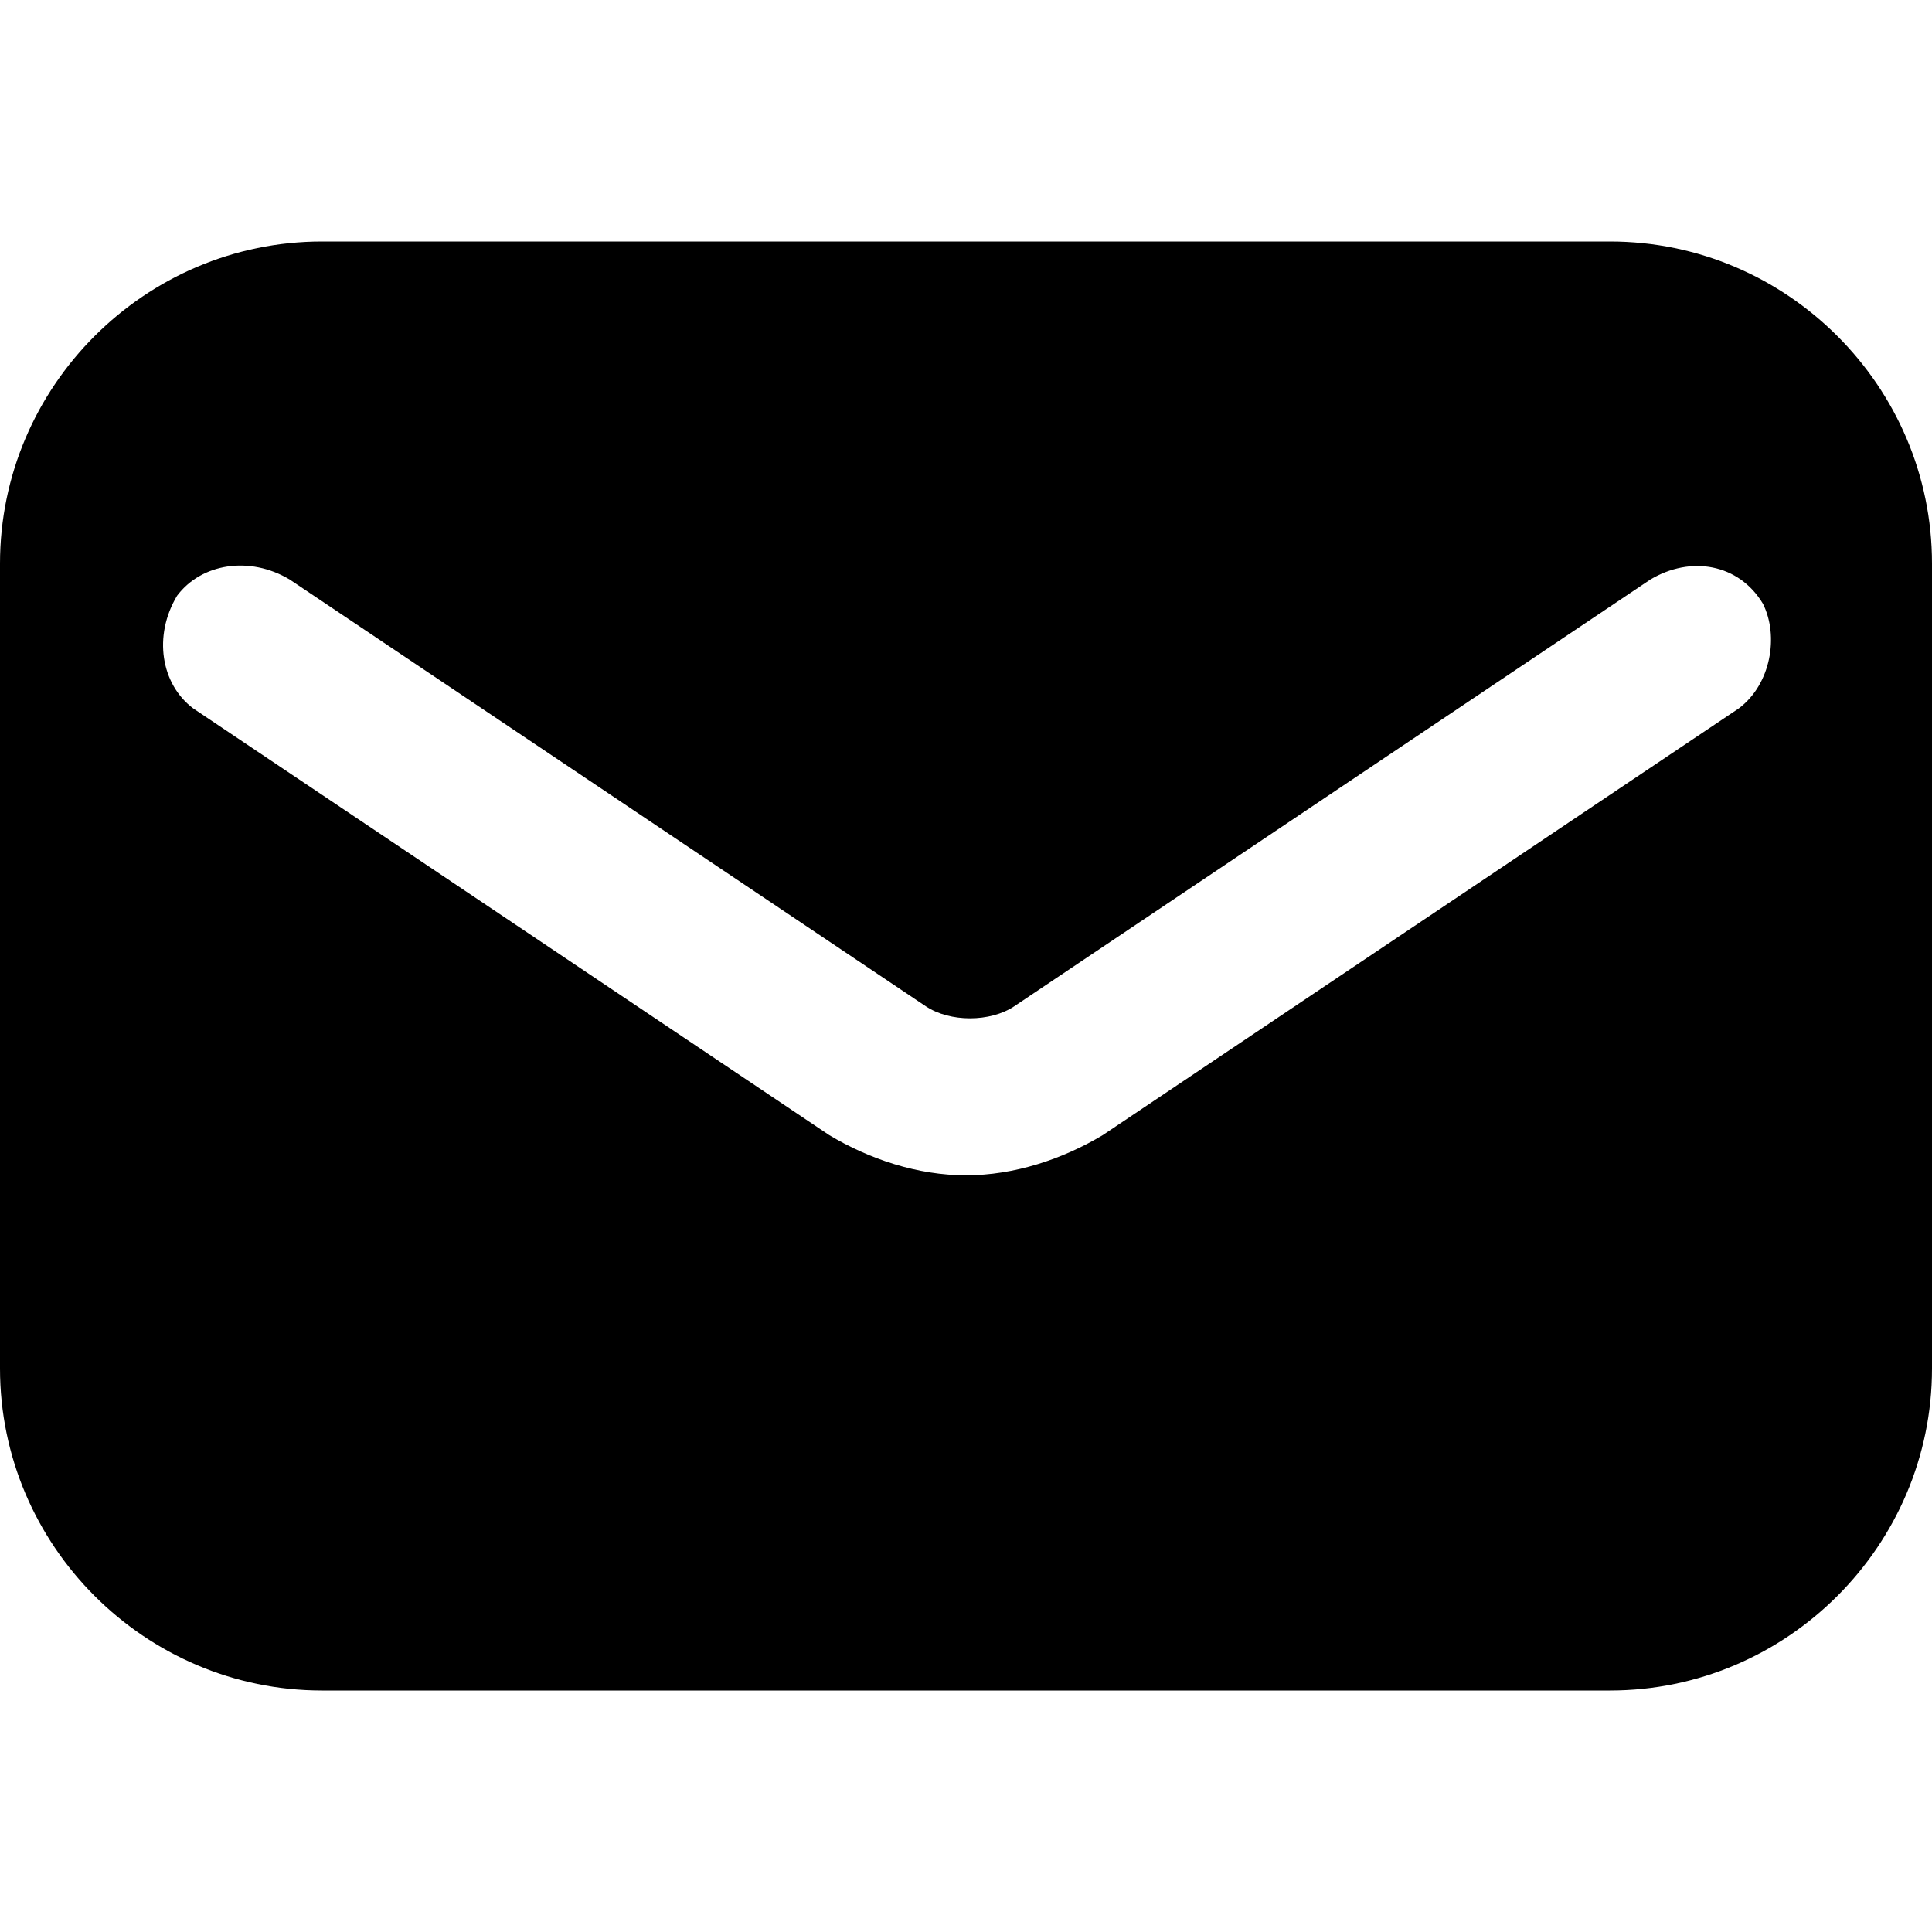
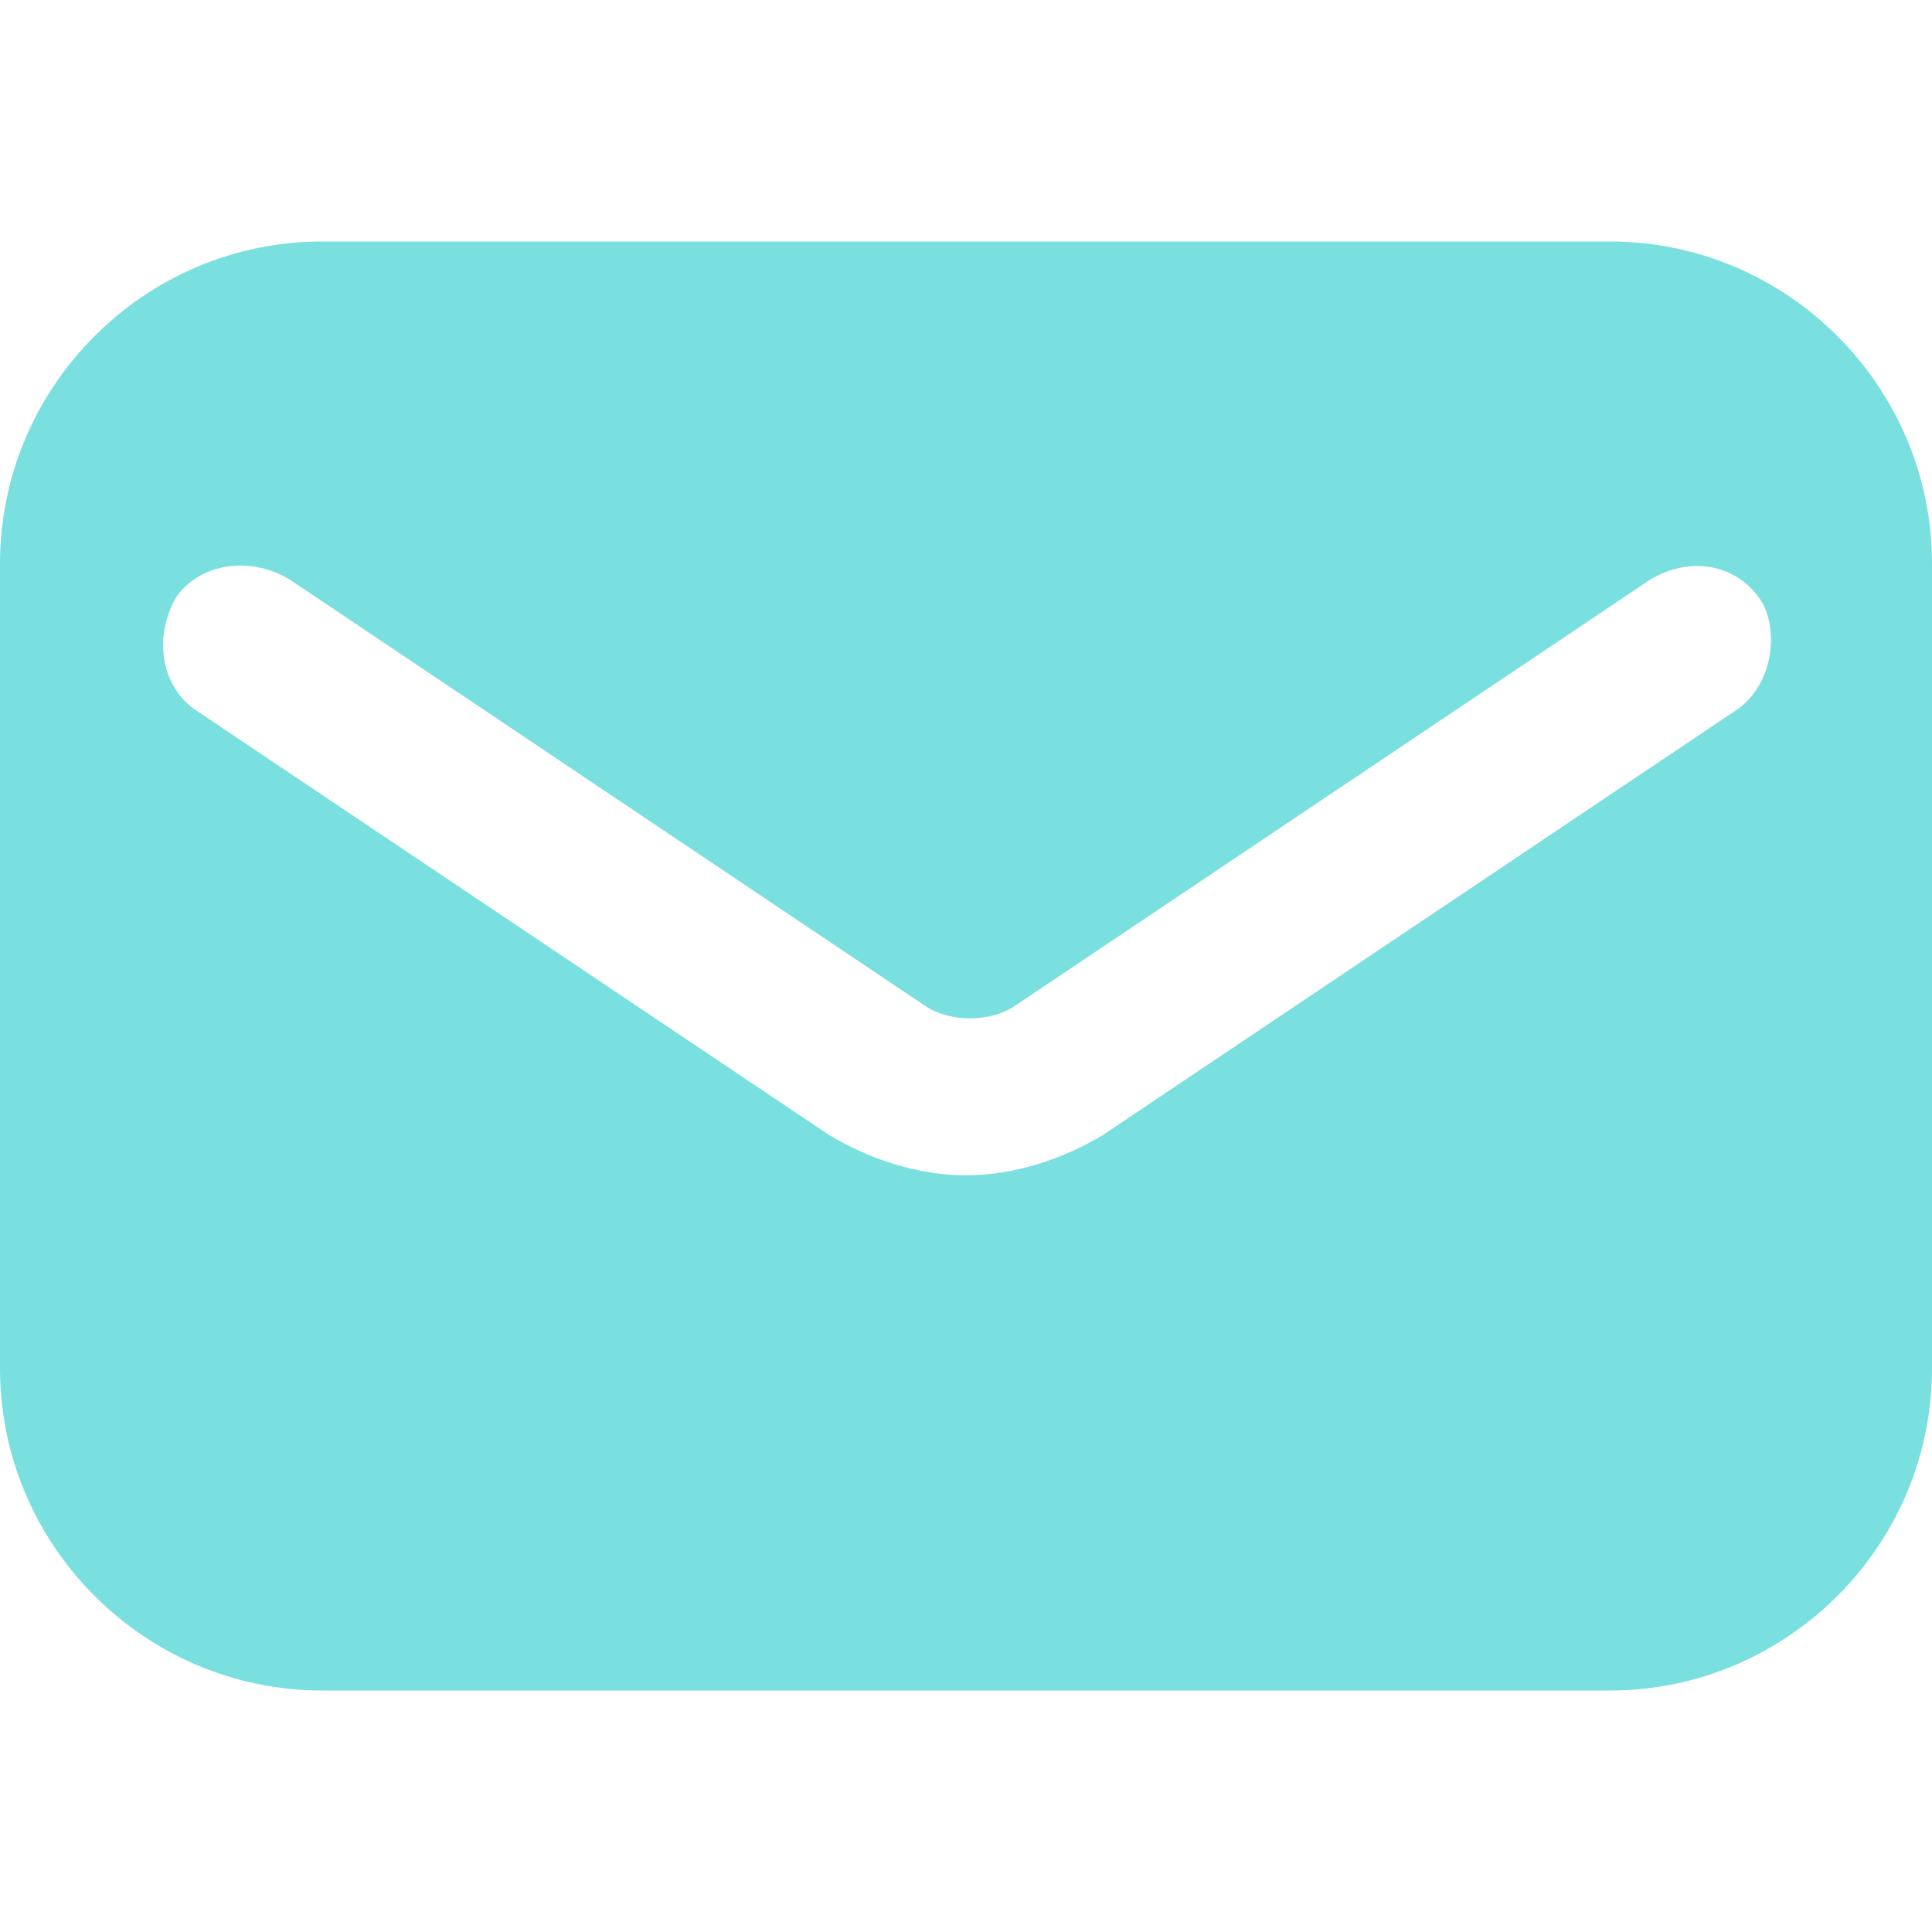
- <svg xmlns="http://www.w3.org/2000/svg" style="enable-background:new 0 0 24 24;" version="1.1" viewBox="0 0 24 24" xml:space="preserve">
+ <svg xmlns="http://www.w3.org/2000/svg" style="enable-background: new 0 0 24 24" version="1.1" viewBox="0 0 24 24" xml:space="preserve">
+   <style>
+     * {
+       fill: rgb(122, 223, 223);
+     }
+   </style>
  <g id="info" />
  <g id="icons">
-     <path d="M20,3H4C1.8,3,0,4.8,0,7v10c0,2.2,1.8,4,4,4h16c2.2,0,4-1.8,4-4V7C24,4.8,22.2,3,20,3z M21.6,8.8l-7.9,5.3   c-0.5,0.3-1.1,0.5-1.7,0.5s-1.2-0.2-1.7-0.5L2.4,8.8C2,8.5,1.9,7.9,2.2,7.4C2.5,7,3.1,6.9,3.6,7.2l7.9,5.3c0.3,0.2,0.8,0.2,1.1,0   l7.9-5.3c0.5-0.3,1.1-0.2,1.4,0.3C22.1,7.9,22,8.5,21.6,8.8z" id="email" />
+     <path d="M20,3H4C1.8,3,0,4.8,0,7v10c0,2.2,1.8,4,4,4h16c2.2,0,4-1.8,4-4V7C24,4.8,22.2,3,20,3z M21.6,8.8l-7.9,5.3   c-0.5,0.3-1.1,0.5-1.7,0.5s-1.2-0.2-1.7-0.5L2.4,8.8C2,8.5,1.9,7.9,2.2,7.4C2.5,7,3.1,6.9,3.6,7.2l7.9,5.3c0.3,0.2,0.8,0.2,1.1,0   l7.9-5.3c0.5-0.3,1.1-0.2,1.4,0.3C22.1,7.9,22,8.5,21.6,8.8z" />
  </g>
</svg>
